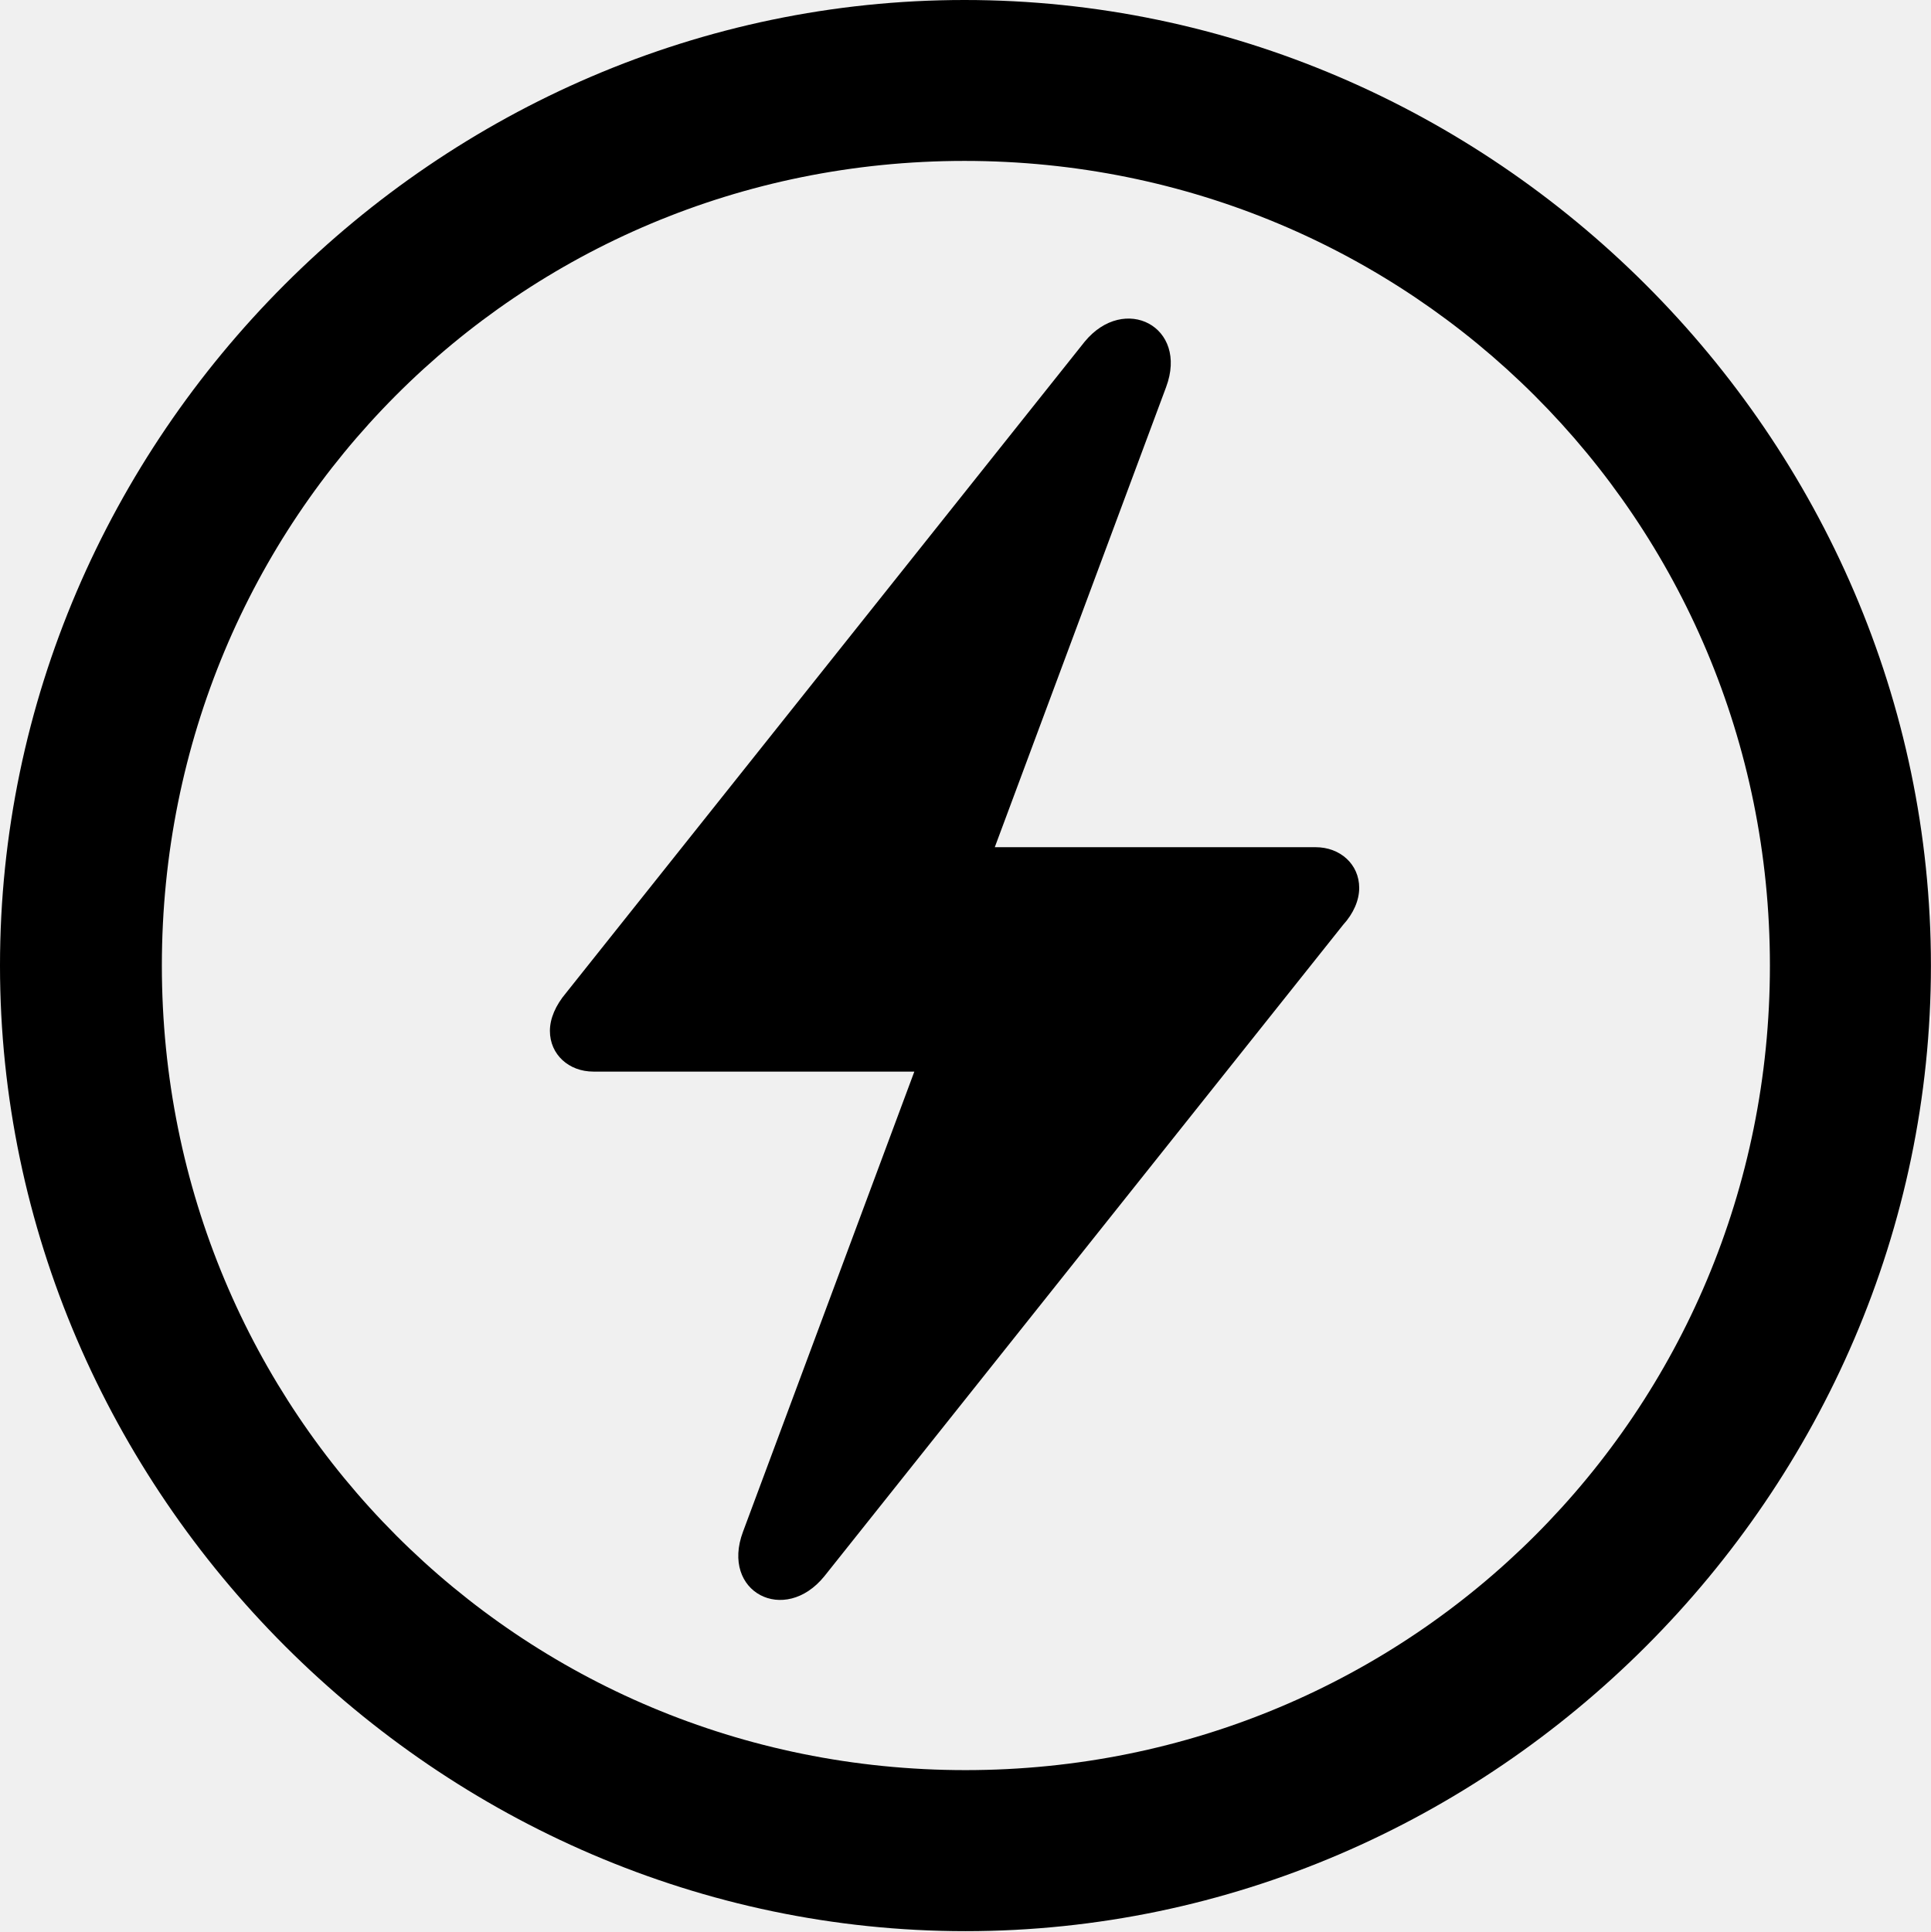
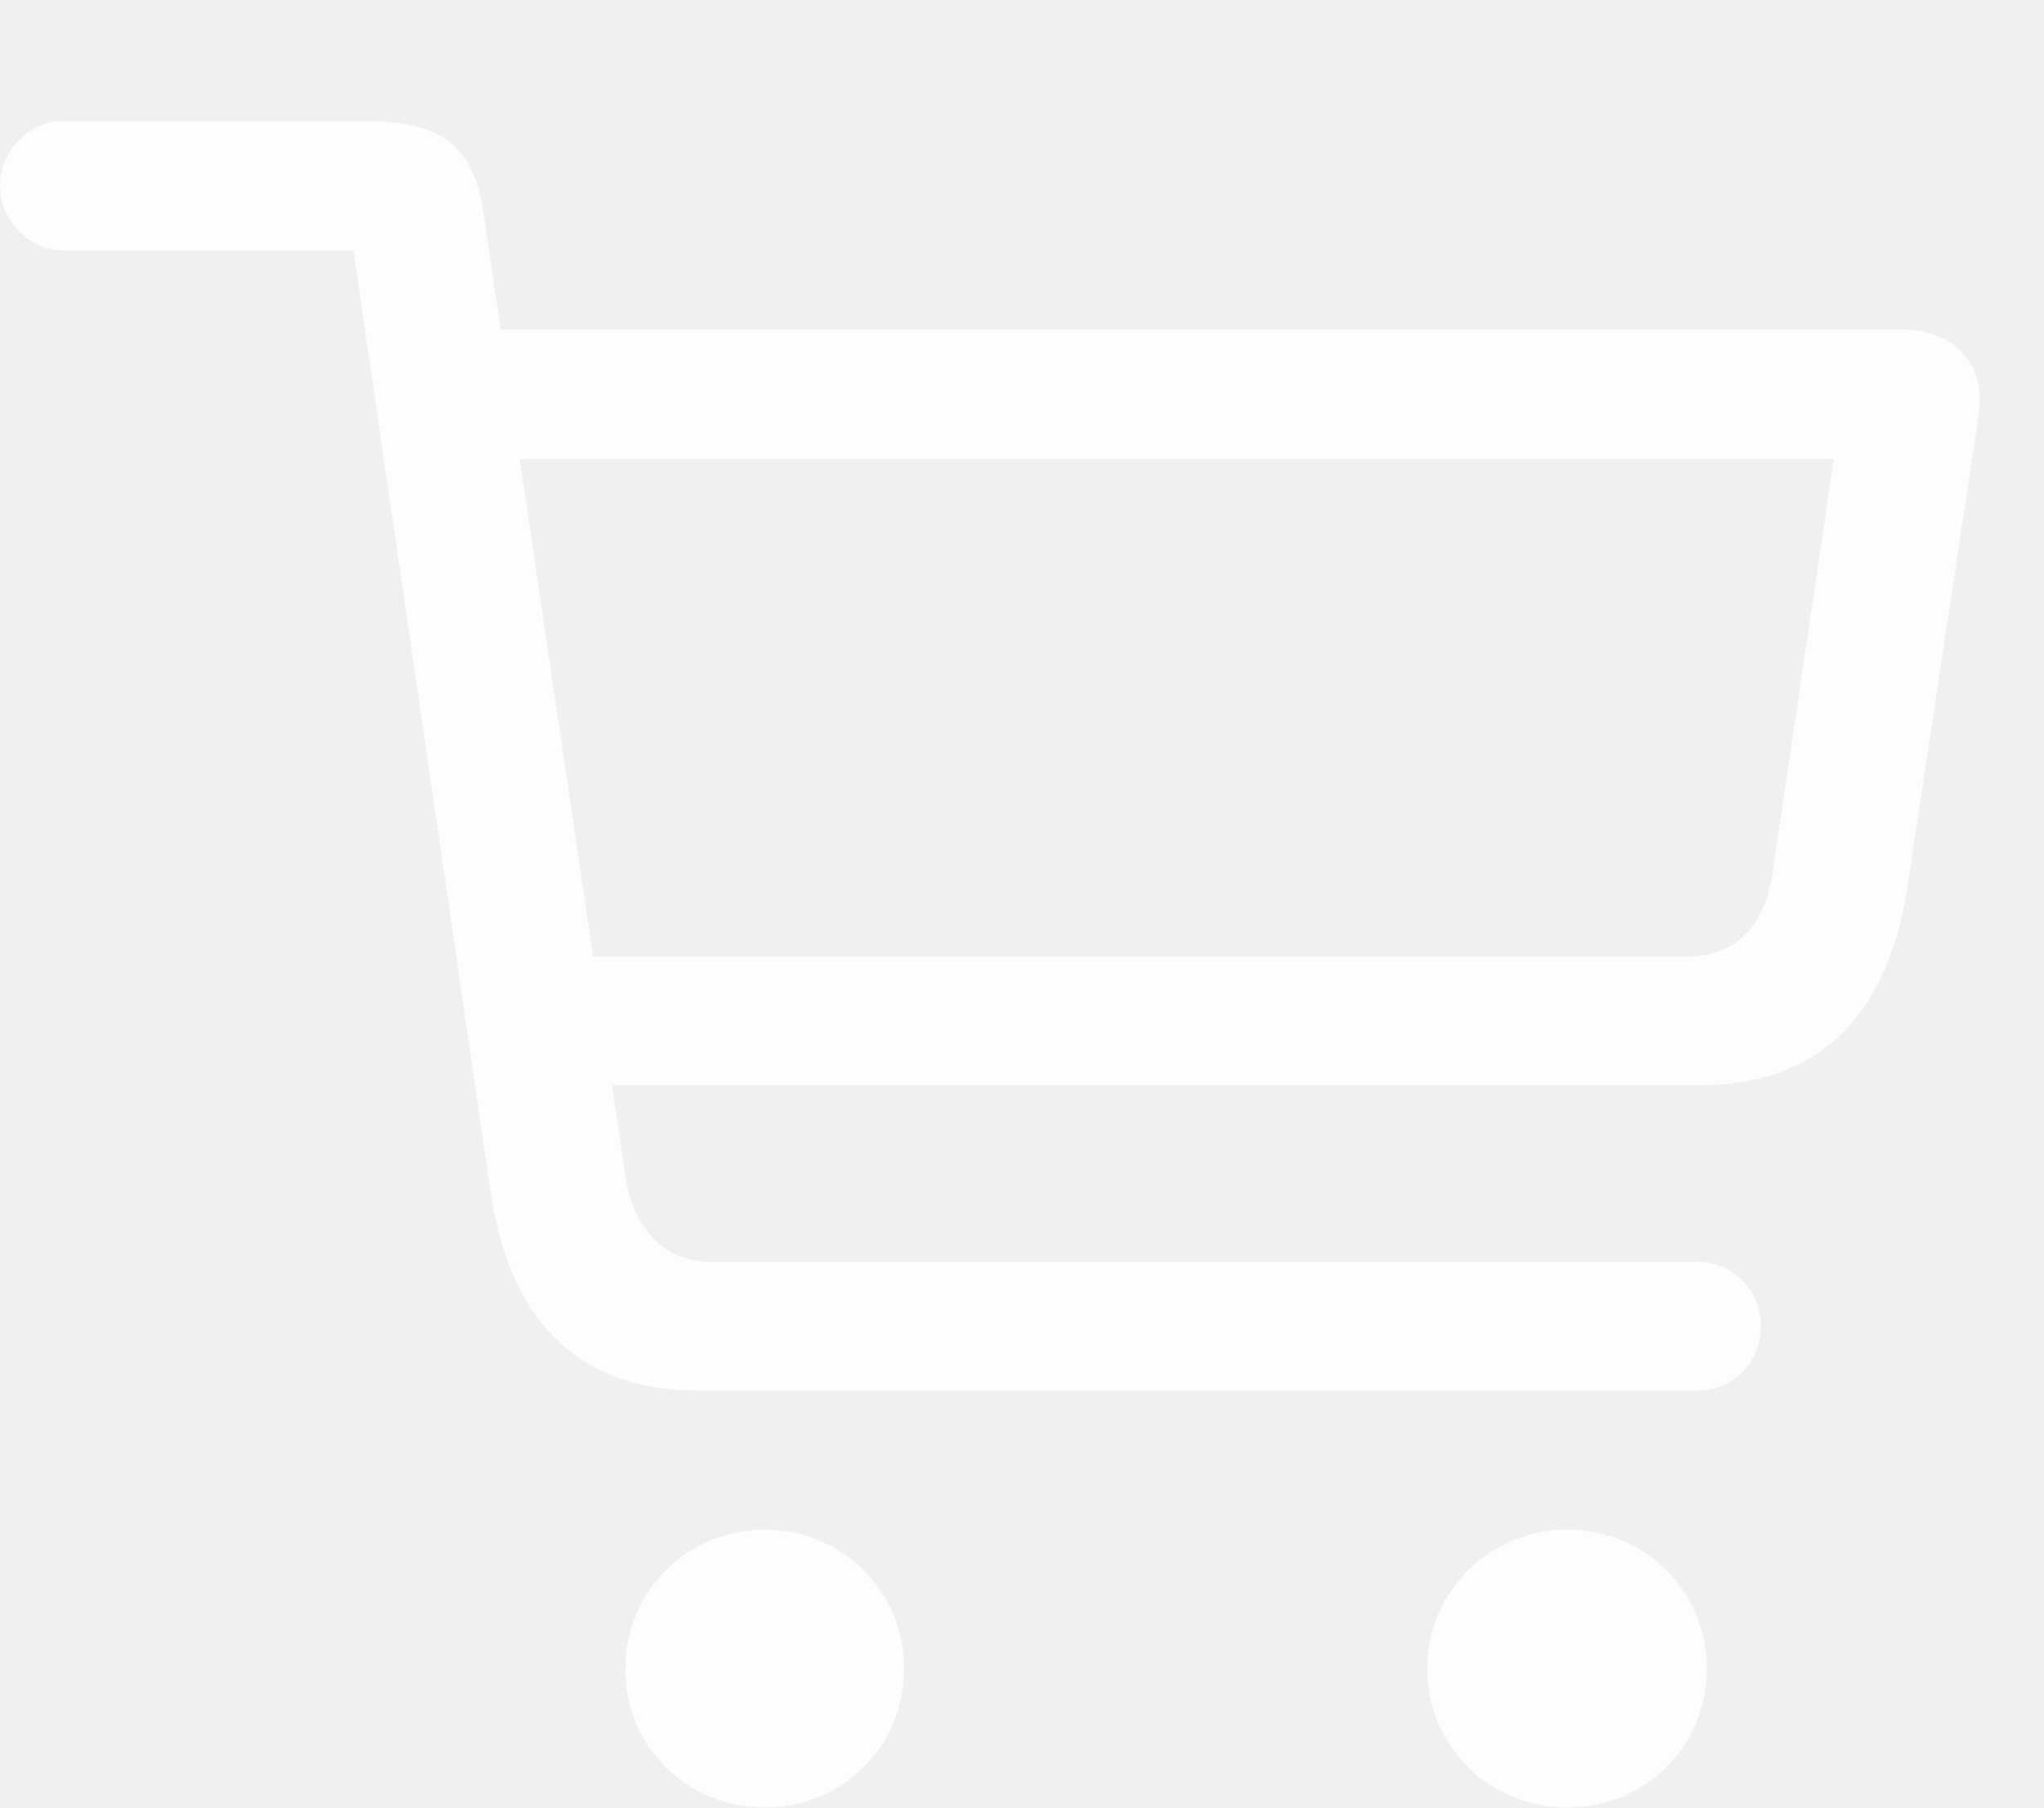
- <svg xmlns="http://www.w3.org/2000/svg" version="1.1" viewBox="0 0 15.938 15.945">
-   <path d="M7.969 15.938C12.328 15.938 15.938 12.32 15.938 7.969C15.938 3.609 12.32 0 7.961 0C3.609 0 0 3.609 0 7.969C0 12.32 3.617 15.938 7.969 15.938ZM7.969 14.609C4.281 14.609 1.336 11.656 1.336 7.969C1.336 4.281 4.273 1.328 7.961 1.328C11.648 1.328 14.609 4.281 14.609 7.969C14.609 11.656 11.656 14.609 7.969 14.609Z" />
-   <path d="M4.539 8.508C4.539 8.703 4.695 8.844 4.898 8.844L7.547 8.844L6.133 12.641C5.945 13.141 6.477 13.414 6.805 13.008L11.086 7.633C11.172 7.539 11.219 7.43 11.219 7.328C11.219 7.133 11.062 6.992 10.859 6.992L8.211 6.992L9.625 3.195C9.812 2.695 9.281 2.422 8.953 2.82L4.672 8.195C4.586 8.297 4.539 8.406 4.539 8.508Z" />
+ <svg xmlns="http://www.w3.org/2000/svg" version="1.1" viewBox="0 0 37.234 32.922">
+   <g>
+     <rect height="32.922" opacity="0" width="37.234" x="0" y="0" />
+     <path d="M12.703 25.328L30.938 25.328C31.547 25.328 32.078 24.828 32.078 24.156C32.078 23.484 31.547 22.984 30.938 22.984L12.969 22.984C12.078 22.984 11.531 22.359 11.391 21.406L8.828 4.016C8.672 2.812 8.234 2.203 6.641 2.203L1.156 2.203C0.531 2.203 0 2.75 0 3.375C0 4.016 0.531 4.562 1.156 4.562L6.438 4.562L8.938 21.719C9.266 23.938 10.438 25.328 12.703 25.328ZM9.828 19.766L30.969 19.766C33.25 19.766 34.422 18.359 34.75 16.125L36 7.859C36.031 7.656 36.062 7.406 36.062 7.266C36.062 6.516 35.5 6 34.641 6L8.469 6L8.484 8.359L33.406 8.359L32.297 15.844C32.172 16.812 31.656 17.422 30.734 17.422L9.797 17.422ZM13.938 32.922C15.344 32.922 16.469 31.812 16.469 30.391C16.469 28.984 15.344 27.859 13.938 27.859C12.516 27.859 11.391 28.984 11.391 30.391C11.391 31.812 12.516 32.922 13.938 32.922ZM28.547 32.922C29.969 32.922 31.094 31.812 31.094 30.391C31.094 28.984 29.969 27.859 28.547 27.859C27.141 27.859 26 28.984 26 30.391C26 31.812 27.141 32.922 28.547 32.922Z" fill="white" fill-opacity="0.85" />
+   </g>
</svg>
